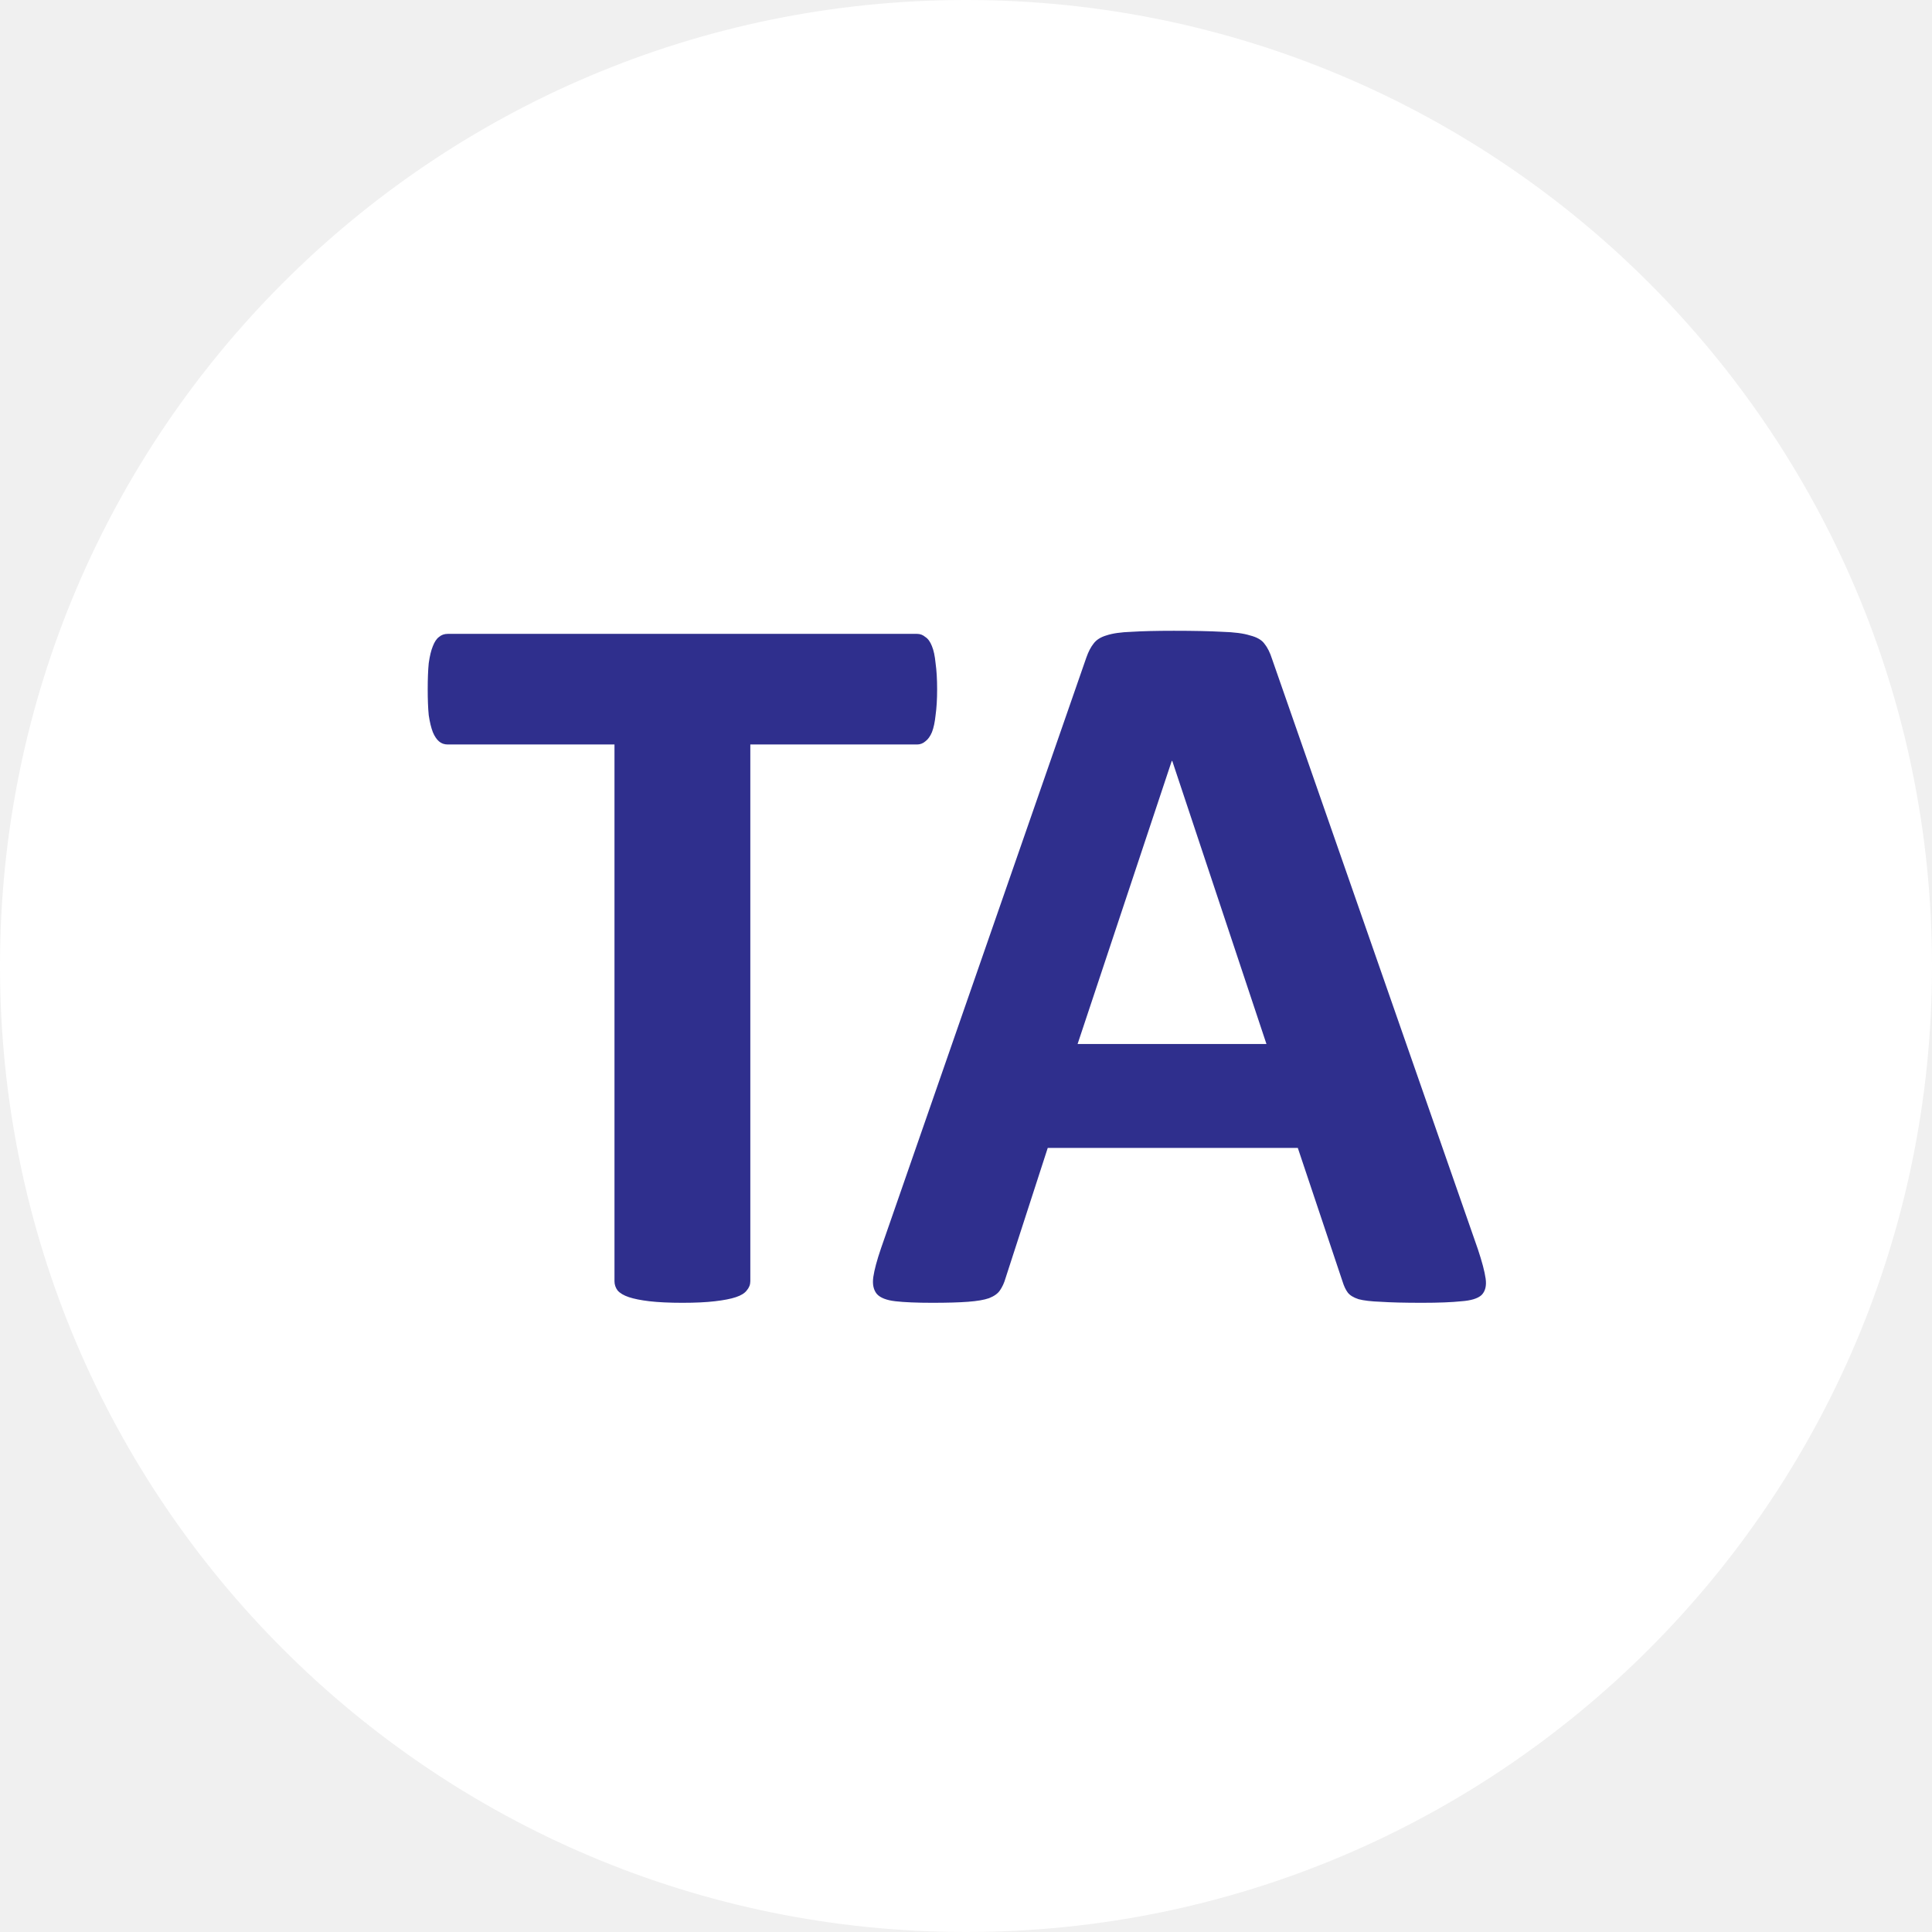
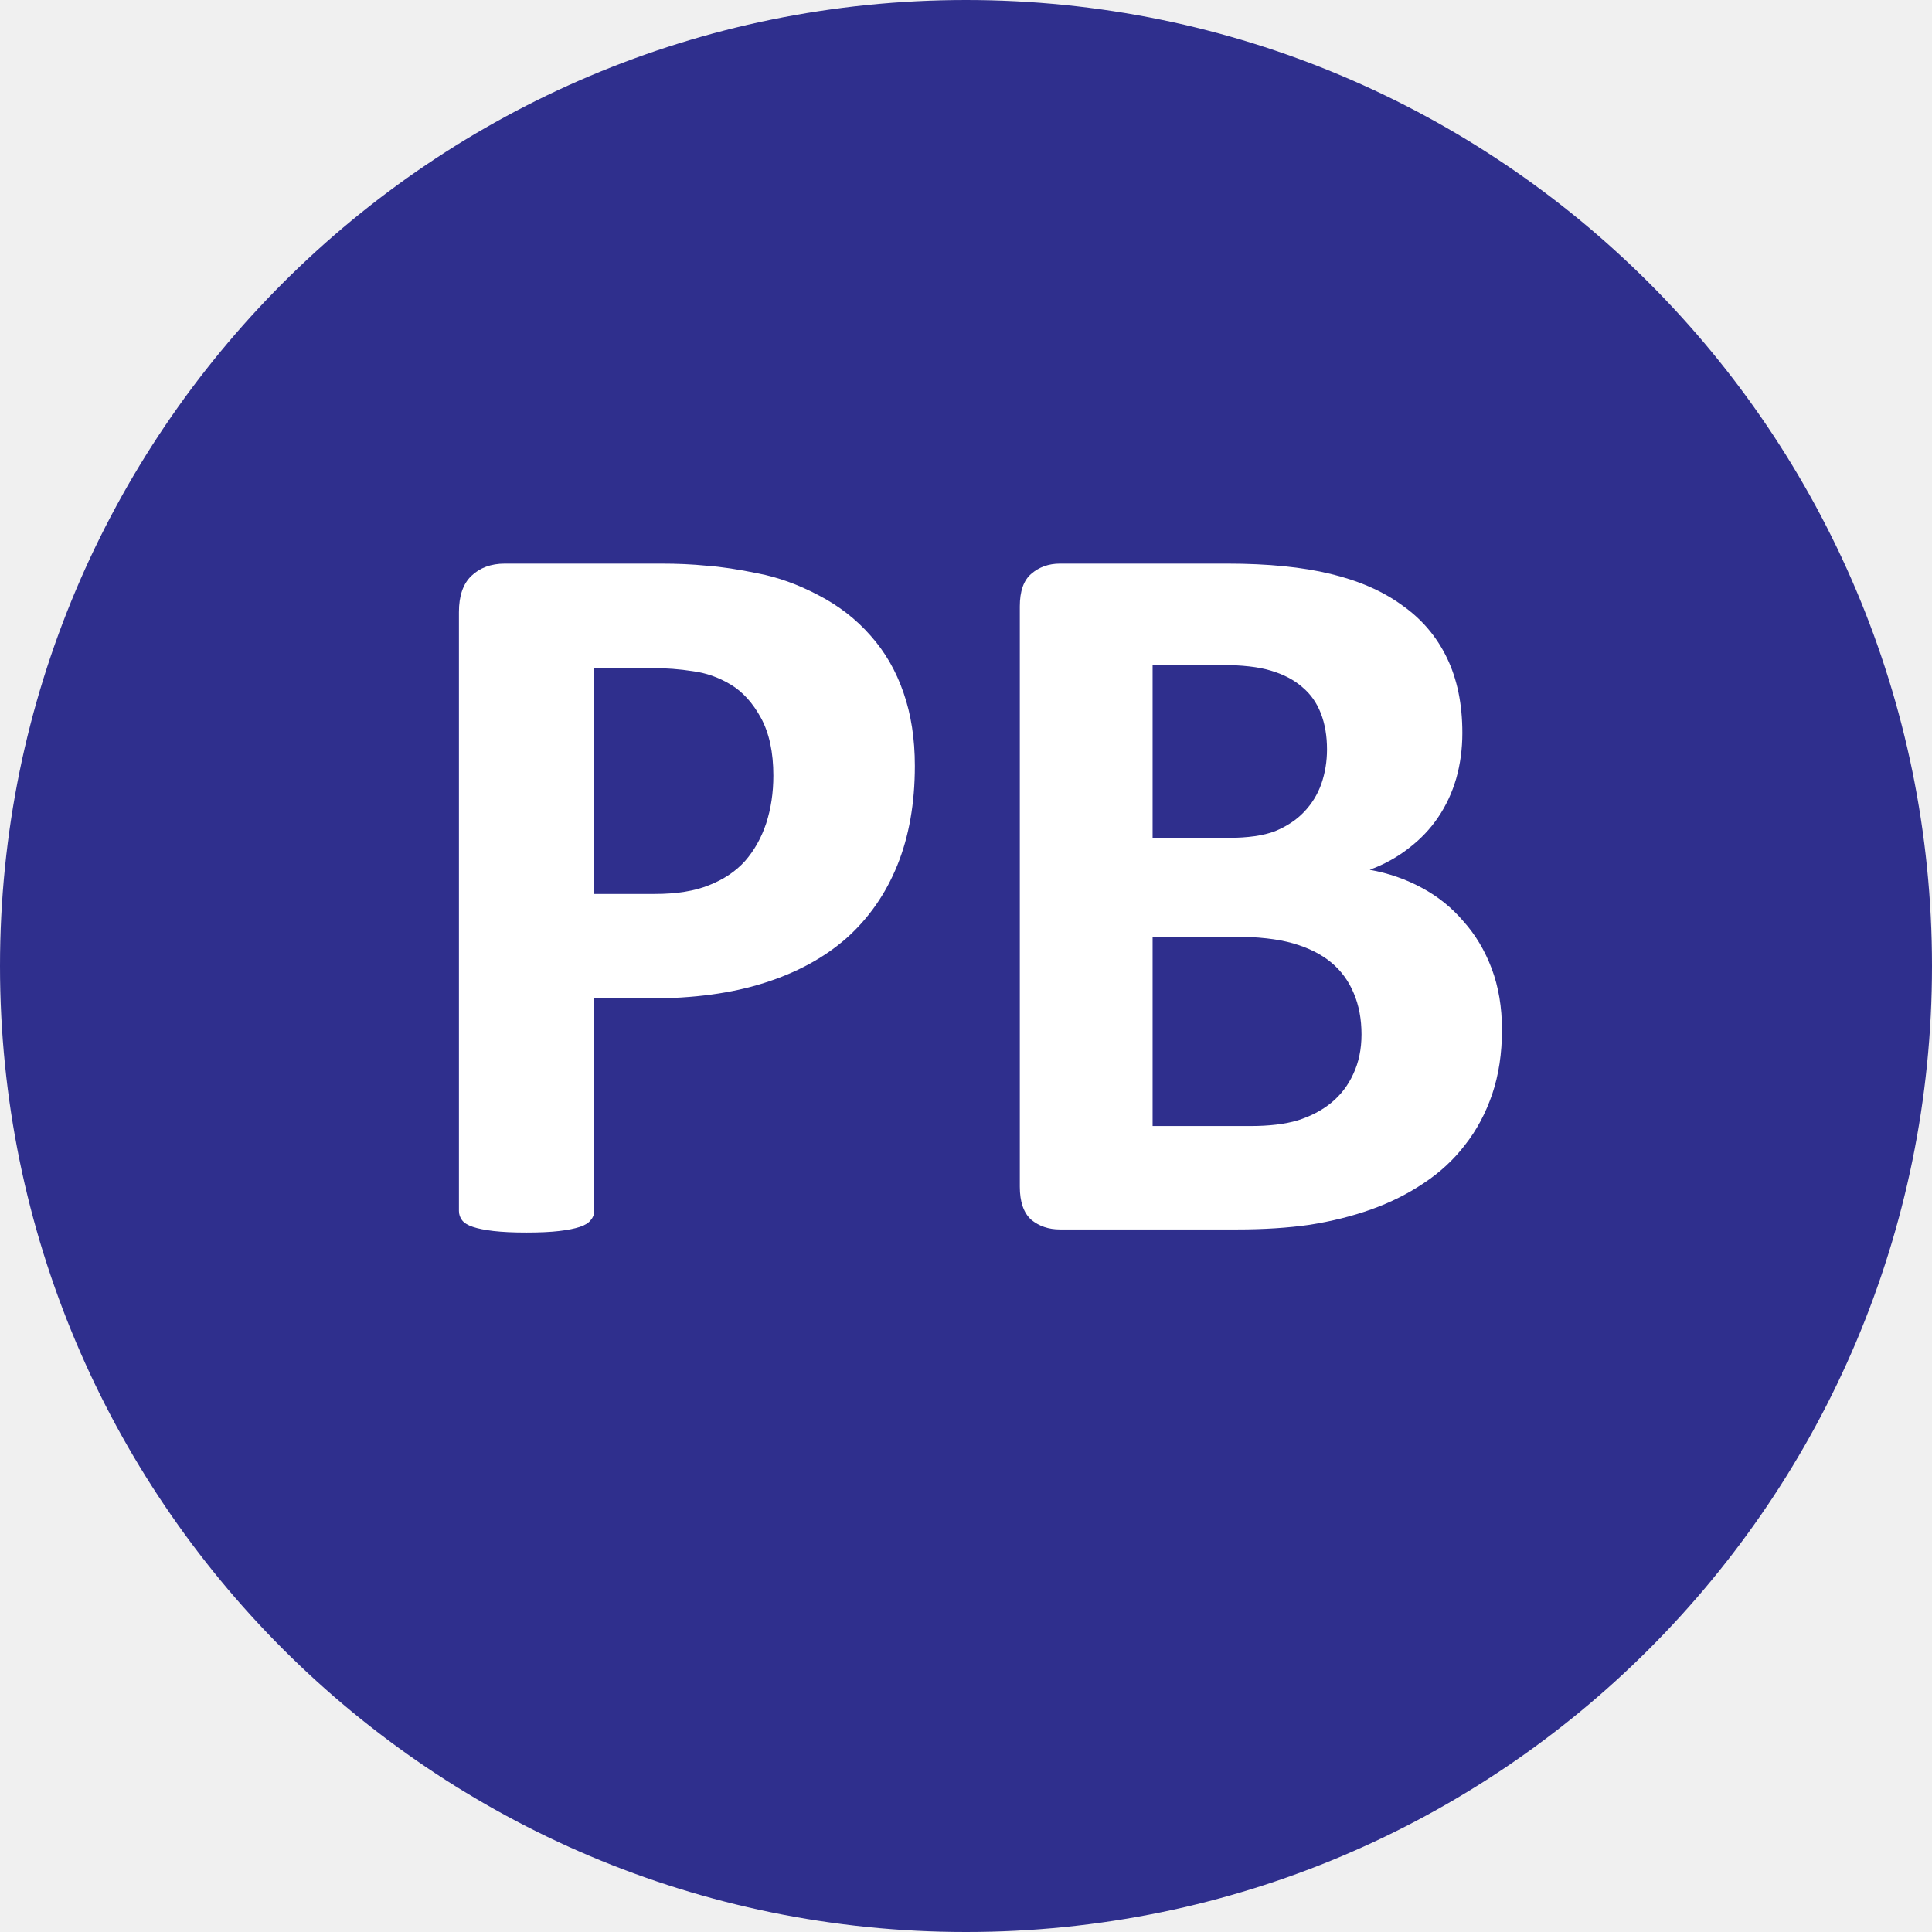
<svg xmlns="http://www.w3.org/2000/svg" width="55" height="55" viewBox="0 0 55 55" fill="none">
-   <rect width="55" height="55" rx="27.5" fill="white" />
-   <path d="M26.678 19.627C26.678 19.91 26.663 20.154 26.634 20.359C26.614 20.555 26.58 20.716 26.531 20.843C26.482 20.96 26.419 21.048 26.341 21.106C26.273 21.165 26.194 21.194 26.106 21.194H21.36V36.473C21.36 36.57 21.326 36.658 21.258 36.736C21.199 36.815 21.097 36.878 20.95 36.927C20.804 36.976 20.604 37.015 20.35 37.044C20.105 37.073 19.798 37.088 19.427 37.088C19.056 37.088 18.743 37.073 18.489 37.044C18.245 37.015 18.05 36.976 17.903 36.927C17.757 36.878 17.649 36.815 17.581 36.736C17.523 36.658 17.493 36.57 17.493 36.473V21.194H12.747C12.649 21.194 12.566 21.165 12.498 21.106C12.43 21.048 12.371 20.96 12.322 20.843C12.273 20.716 12.234 20.555 12.205 20.359C12.185 20.154 12.176 19.91 12.176 19.627C12.176 19.334 12.185 19.085 12.205 18.88C12.234 18.675 12.273 18.514 12.322 18.396C12.371 18.27 12.43 18.182 12.498 18.133C12.566 18.074 12.649 18.045 12.747 18.045H26.106C26.194 18.045 26.273 18.074 26.341 18.133C26.419 18.182 26.482 18.27 26.531 18.396C26.58 18.514 26.614 18.675 26.634 18.88C26.663 19.085 26.678 19.334 26.678 19.627ZM42.073 35.565C42.19 35.916 42.264 36.194 42.293 36.399C42.322 36.605 42.283 36.761 42.176 36.868C42.068 36.966 41.878 37.024 41.605 37.044C41.331 37.073 40.955 37.088 40.477 37.088C39.978 37.088 39.588 37.078 39.305 37.059C39.031 37.049 38.821 37.024 38.675 36.985C38.528 36.937 38.426 36.873 38.367 36.795C38.309 36.717 38.26 36.614 38.221 36.487L36.946 32.679H29.827L28.626 36.385C28.587 36.522 28.533 36.639 28.465 36.736C28.406 36.824 28.304 36.898 28.157 36.956C28.02 37.005 27.82 37.039 27.557 37.059C27.303 37.078 26.966 37.088 26.546 37.088C26.097 37.088 25.745 37.073 25.491 37.044C25.237 37.015 25.061 36.946 24.964 36.839C24.866 36.722 24.832 36.56 24.861 36.355C24.891 36.15 24.964 35.877 25.081 35.535L30.926 18.719C30.984 18.553 31.053 18.421 31.131 18.323C31.209 18.216 31.331 18.138 31.497 18.089C31.673 18.03 31.912 17.996 32.215 17.986C32.518 17.967 32.918 17.957 33.416 17.957C33.992 17.957 34.451 17.967 34.793 17.986C35.135 17.996 35.398 18.03 35.584 18.089C35.779 18.138 35.916 18.216 35.994 18.323C36.082 18.431 36.155 18.577 36.214 18.763L42.073 35.565ZM33.372 21.663H33.357L30.677 29.72H36.053L33.372 21.663Z" fill="#2F2F8D" />
+   <rect width="55" height="55" rx="27.5" fill="#2F2F8D" />
+   <path d="M26.044 21.802C26.044 22.866 25.878 23.809 25.546 24.629C25.214 25.449 24.73 26.143 24.096 26.709C23.461 27.266 22.68 27.69 21.752 27.983C20.834 28.276 19.75 28.423 18.5 28.423H16.918V34.473C16.918 34.57 16.884 34.658 16.815 34.736C16.757 34.815 16.654 34.878 16.508 34.927C16.361 34.976 16.166 35.015 15.922 35.044C15.678 35.073 15.365 35.088 14.984 35.088C14.613 35.088 14.301 35.073 14.047 35.044C13.803 35.015 13.607 34.976 13.461 34.927C13.315 34.878 13.212 34.815 13.153 34.736C13.095 34.658 13.065 34.57 13.065 34.473V17.422C13.065 16.963 13.183 16.621 13.417 16.396C13.661 16.162 13.979 16.045 14.369 16.045H18.837C19.286 16.045 19.711 16.064 20.111 16.104C20.521 16.133 21.01 16.206 21.576 16.323C22.143 16.431 22.714 16.636 23.29 16.939C23.876 17.241 24.374 17.627 24.784 18.096C25.194 18.555 25.507 19.097 25.722 19.722C25.936 20.337 26.044 21.03 26.044 21.802ZM22.016 22.08C22.016 21.416 21.898 20.869 21.664 20.439C21.43 20.01 21.142 19.692 20.8 19.487C20.458 19.282 20.097 19.155 19.716 19.106C19.345 19.048 18.959 19.019 18.559 19.019H16.918V25.449H18.646C19.262 25.449 19.774 25.366 20.185 25.2C20.605 25.034 20.946 24.805 21.21 24.512C21.474 24.209 21.674 23.852 21.811 23.442C21.947 23.023 22.016 22.568 22.016 22.08ZM42.758 29.316C42.758 29.99 42.665 30.601 42.48 31.148C42.294 31.694 42.035 32.178 41.703 32.598C41.381 33.018 40.99 33.379 40.531 33.682C40.082 33.984 39.584 34.233 39.037 34.429C38.49 34.624 37.904 34.77 37.279 34.868C36.664 34.956 35.976 35 35.214 35H30.175C29.852 35 29.579 34.907 29.355 34.722C29.14 34.526 29.032 34.214 29.032 33.784V17.261C29.032 16.831 29.14 16.523 29.355 16.338C29.579 16.143 29.852 16.045 30.175 16.045H34.935C36.098 16.045 37.079 16.143 37.88 16.338C38.69 16.533 39.369 16.831 39.916 17.231C40.473 17.622 40.898 18.12 41.19 18.726C41.483 19.331 41.63 20.044 41.63 20.864C41.63 21.323 41.571 21.758 41.454 22.168C41.337 22.568 41.166 22.935 40.941 23.267C40.717 23.599 40.438 23.892 40.106 24.145C39.784 24.399 39.413 24.605 38.993 24.761C39.53 24.858 40.023 25.029 40.473 25.273C40.932 25.518 41.327 25.835 41.659 26.226C42.001 26.606 42.27 27.056 42.465 27.573C42.66 28.091 42.758 28.672 42.758 29.316ZM37.777 21.333C37.777 20.952 37.719 20.61 37.602 20.308C37.484 20.005 37.309 19.756 37.074 19.561C36.84 19.355 36.542 19.199 36.181 19.092C35.829 18.984 35.355 18.931 34.76 18.931H32.812V23.852H34.965C35.522 23.852 35.966 23.789 36.298 23.662C36.63 23.525 36.903 23.345 37.118 23.12C37.343 22.886 37.509 22.617 37.616 22.314C37.724 22.002 37.777 21.675 37.777 21.333ZM38.759 29.448C38.759 29.009 38.685 28.618 38.539 28.276C38.393 27.925 38.178 27.632 37.895 27.398C37.611 27.163 37.25 26.982 36.81 26.855C36.371 26.729 35.8 26.665 35.097 26.665H32.812V32.056H35.595C36.132 32.056 36.581 32.002 36.942 31.895C37.313 31.777 37.631 31.611 37.895 31.396C38.168 31.172 38.378 30.898 38.524 30.576C38.681 30.244 38.759 29.868 38.759 29.448Z" fill="white" />
</svg>
